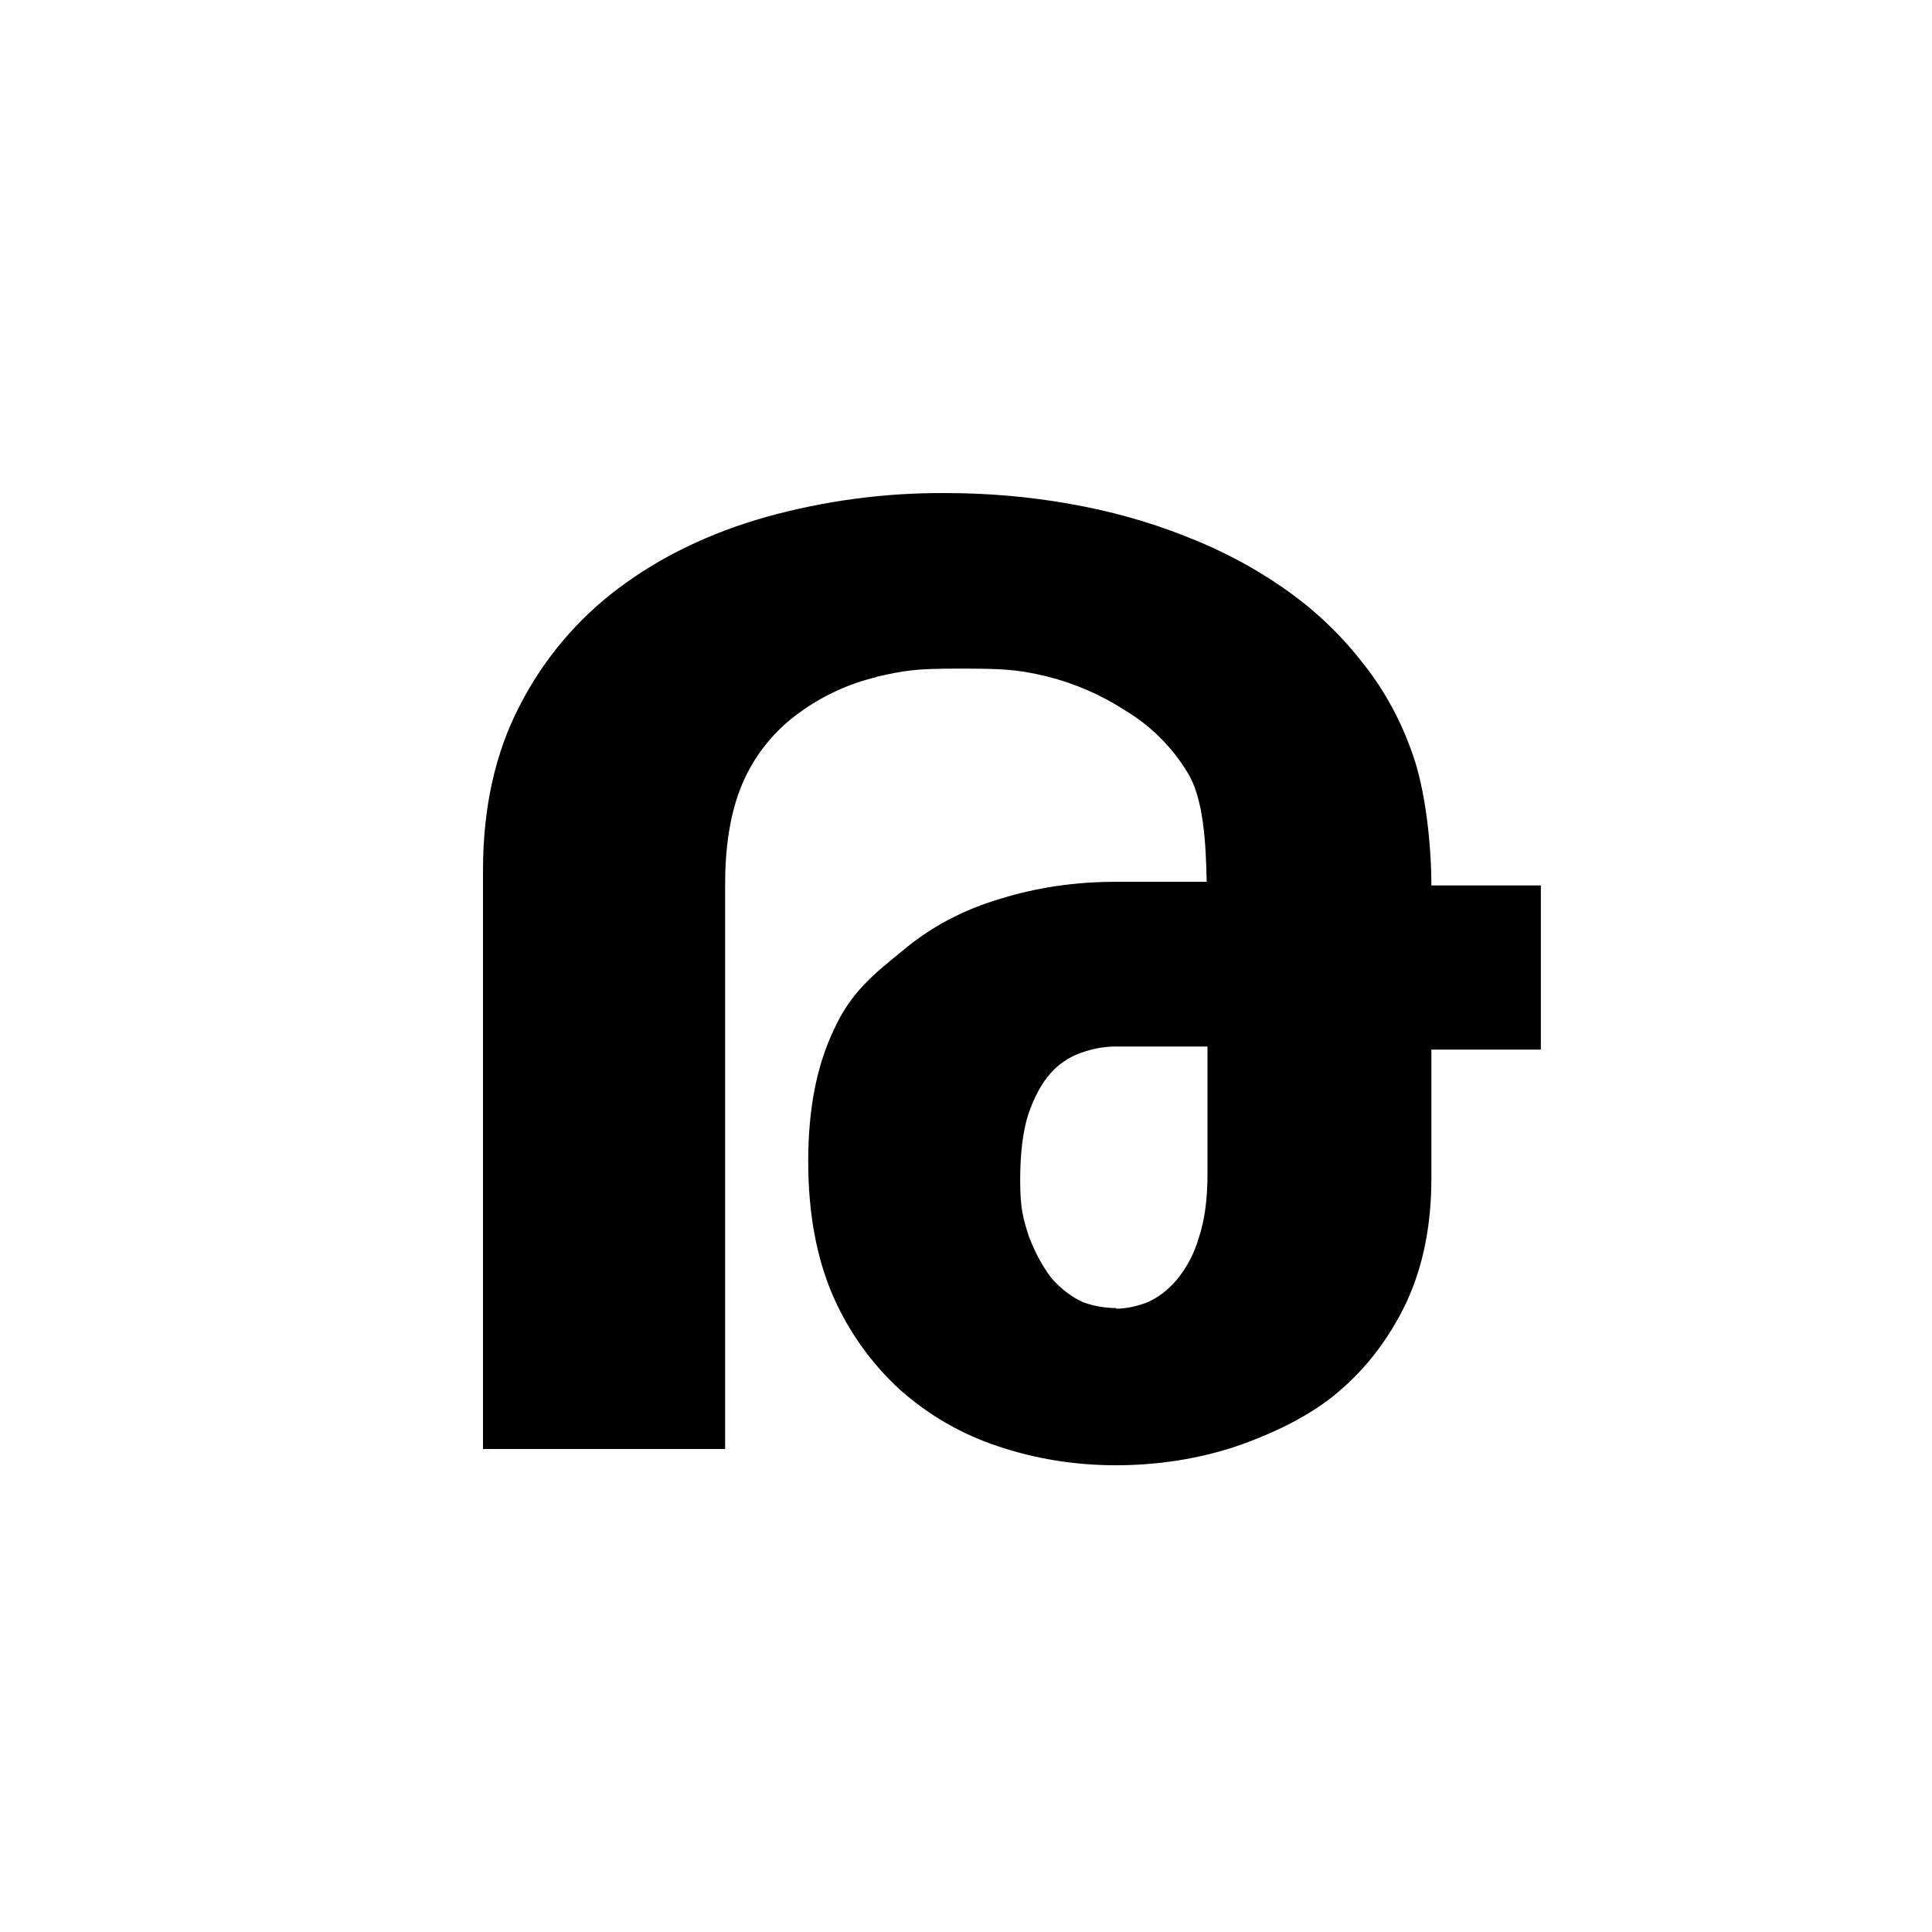
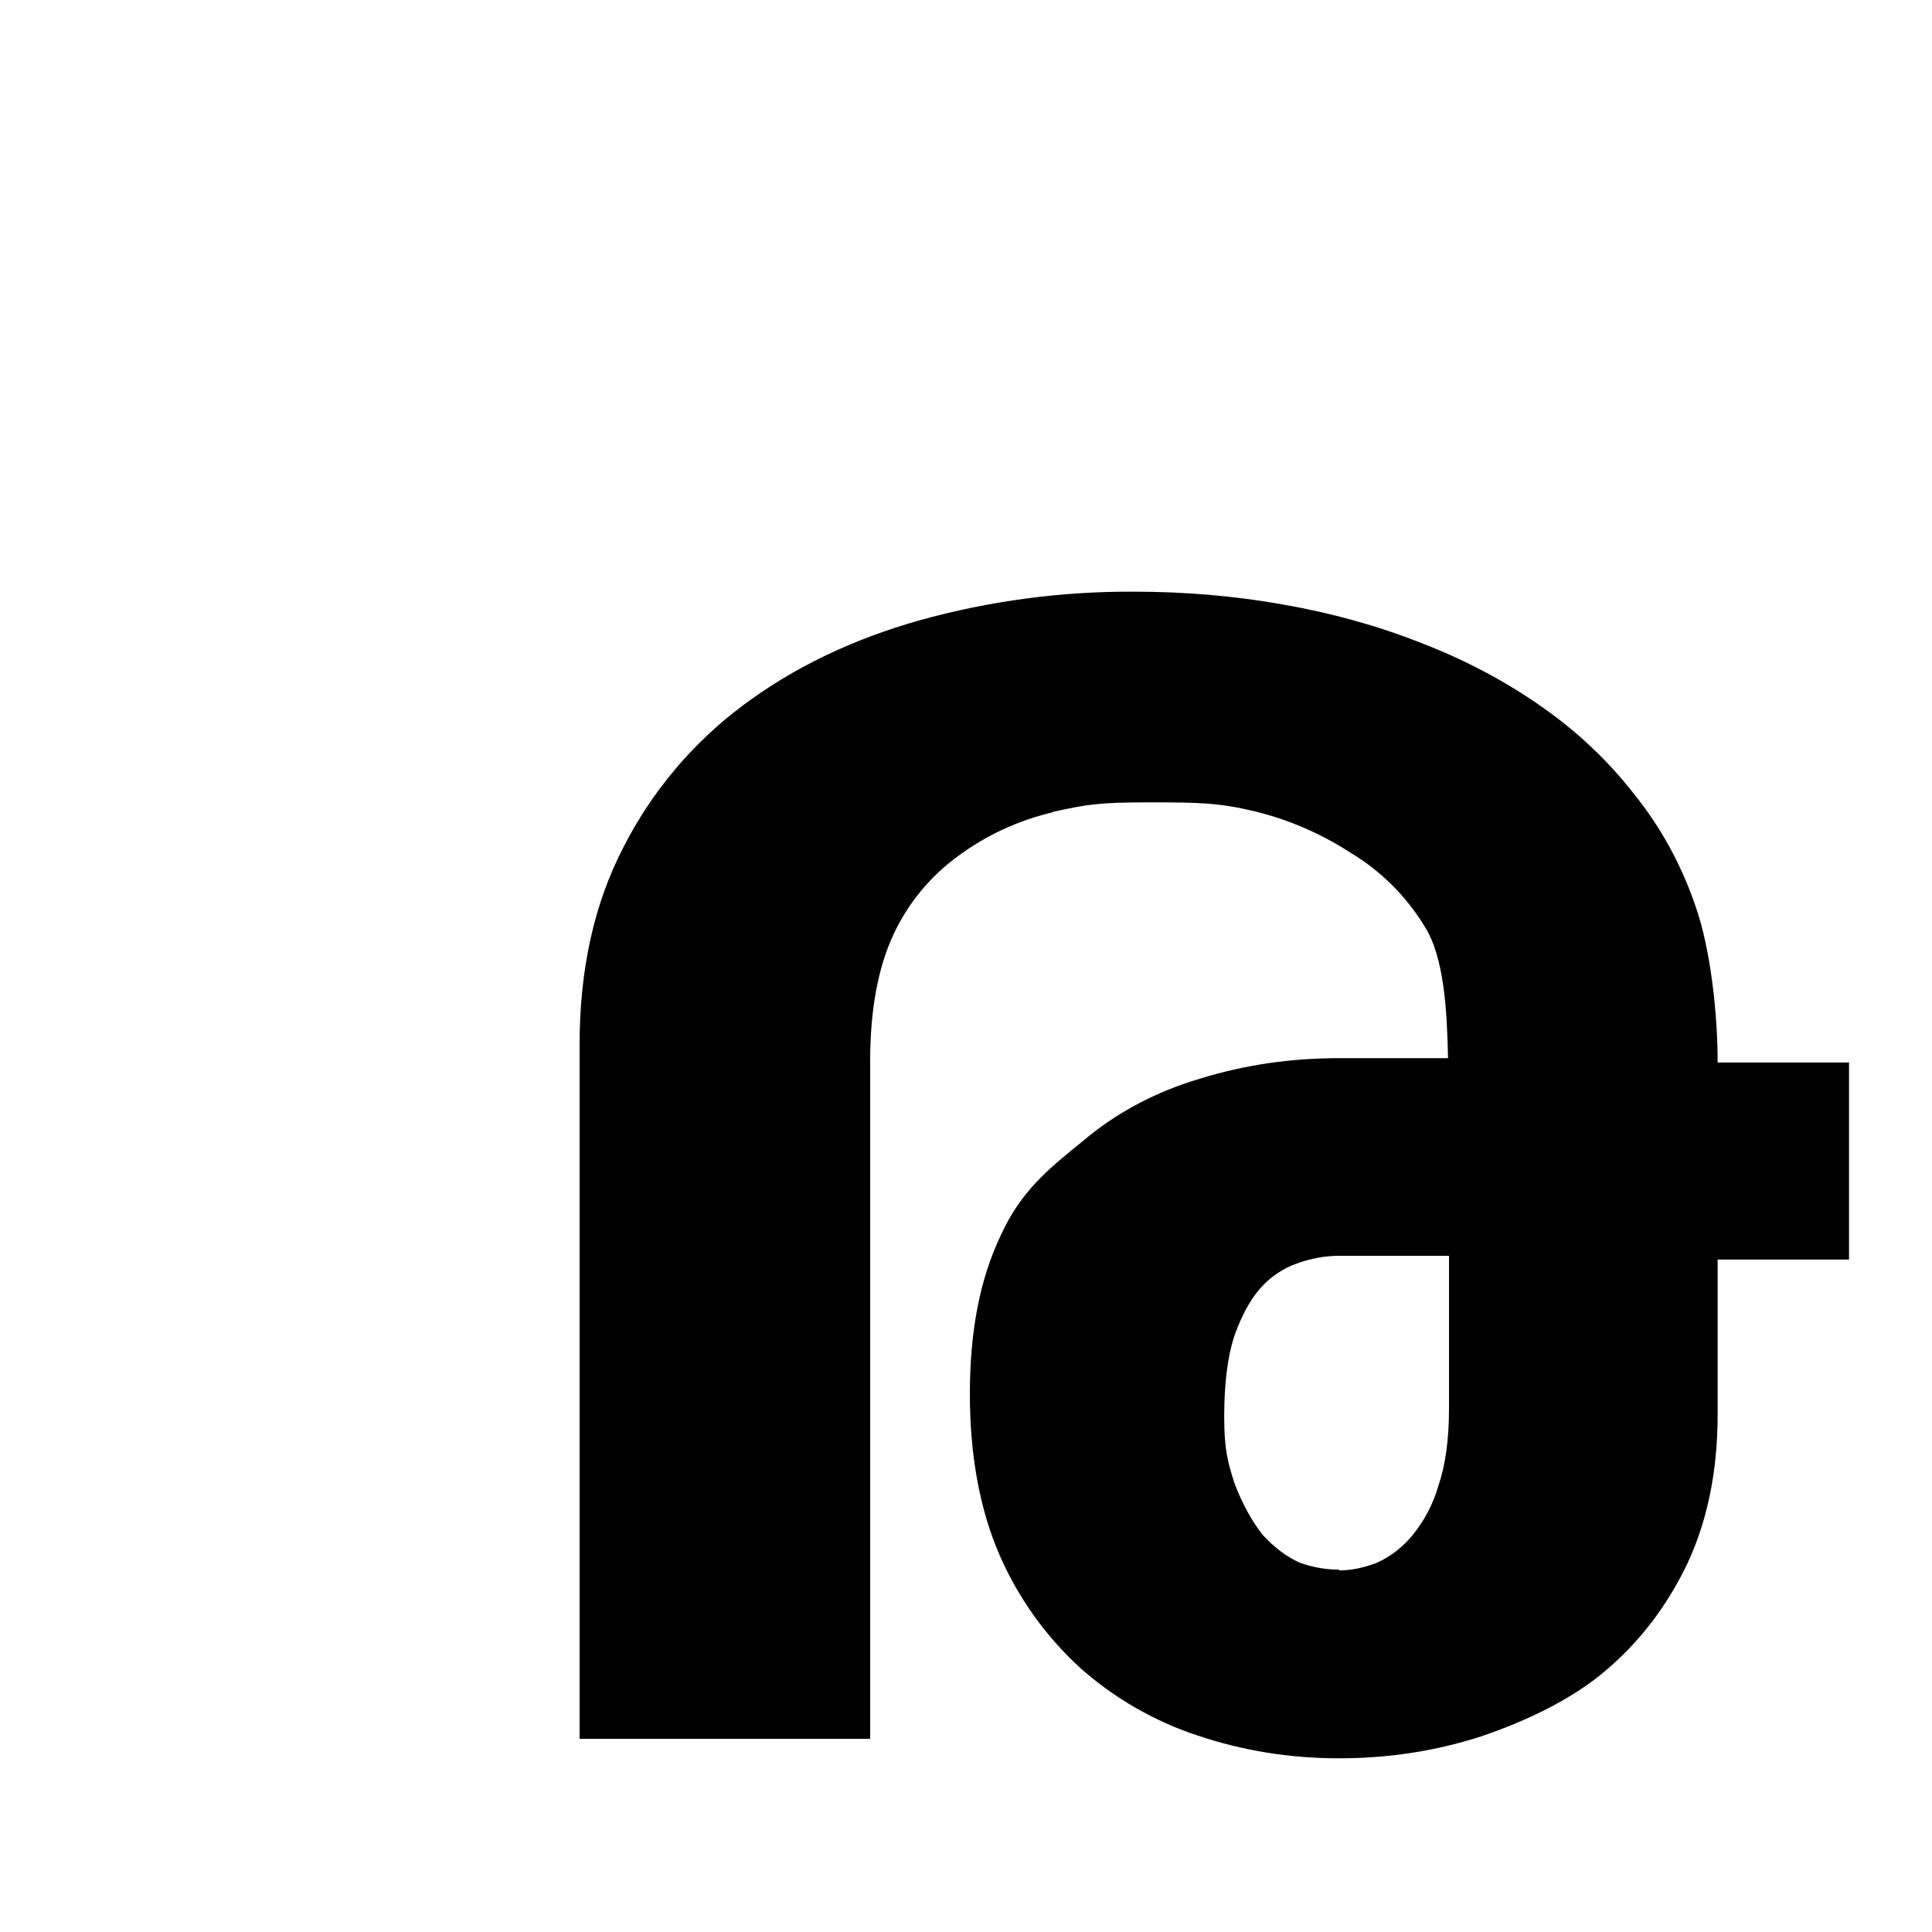
- <svg xmlns="http://www.w3.org/2000/svg" width="24" height="24" viewBox="0 0 24 24">
+ <svg xmlns="http://www.w3.org/2000/svg" width="20" height="20" viewBox="0 0 20 20">
  <path d="M13.86 16.257c.124 0 .254-.026.39-.078.135-.06.257-.15.367-.28a1.43 1.43 0 0 0 .273-.517c.073-.214.11-.48.11-.798V13h-1.14c-.14 0-.284.026-.43.078a.905.905 0 0 0-.383.258c-.11.125-.2.294-.274.508-.067.213-.1.487-.1.82 0 .34.035.47.108.695.08.21.18.39.29.53.12.13.25.23.39.29.14.05.276.07.406.07m-2.97-7.84a2.67 2.67 0 0 0-.975.45 2.1 2.1 0 0 0-.672.813c-.16.342-.242.78-.242 1.31V18H6v-7.188c0-.776.15-1.455.453-2.04a4.227 4.227 0 0 1 1.234-1.467c.52-.39 1.13-.685 1.83-.883a8.114 8.114 0 0 1 2.225-.297c.526 0 1.04.044 1.54.133.504.088.98.22 1.43.398.447.172.858.388 1.233.65.375.26.698.564.97.913.275.34.49.73.64 1.17.15.43.226 1.09.226 1.61h1.36v2.04h-1.36v1.6c0 .58-.102 1.09-.31 1.54-.21.44-.49.81-.844 1.11-.35.302-.834.53-1.297.687-.465.15-.954.226-1.47.226-.51 0-.997-.08-1.46-.235a3.46 3.46 0 0 1-1.22-.703 3.452 3.452 0 0 1-.836-1.174c-.203-.472-.304-1.027-.304-1.662s.1-1.18.32-1.64c.21-.46.49-.684.85-.976.35-.297.76-.513 1.22-.648.452-.14.93-.21 1.43-.21h1.13c-.01-.49-.04-1.044-.24-1.36a2.26 2.26 0 0 0-.77-.767 3.234 3.234 0 0 0-.986-.427c-.375-.09-.578-.094-1.1-.094-.52 0-.64.02-1.01.102z" />
</svg>
